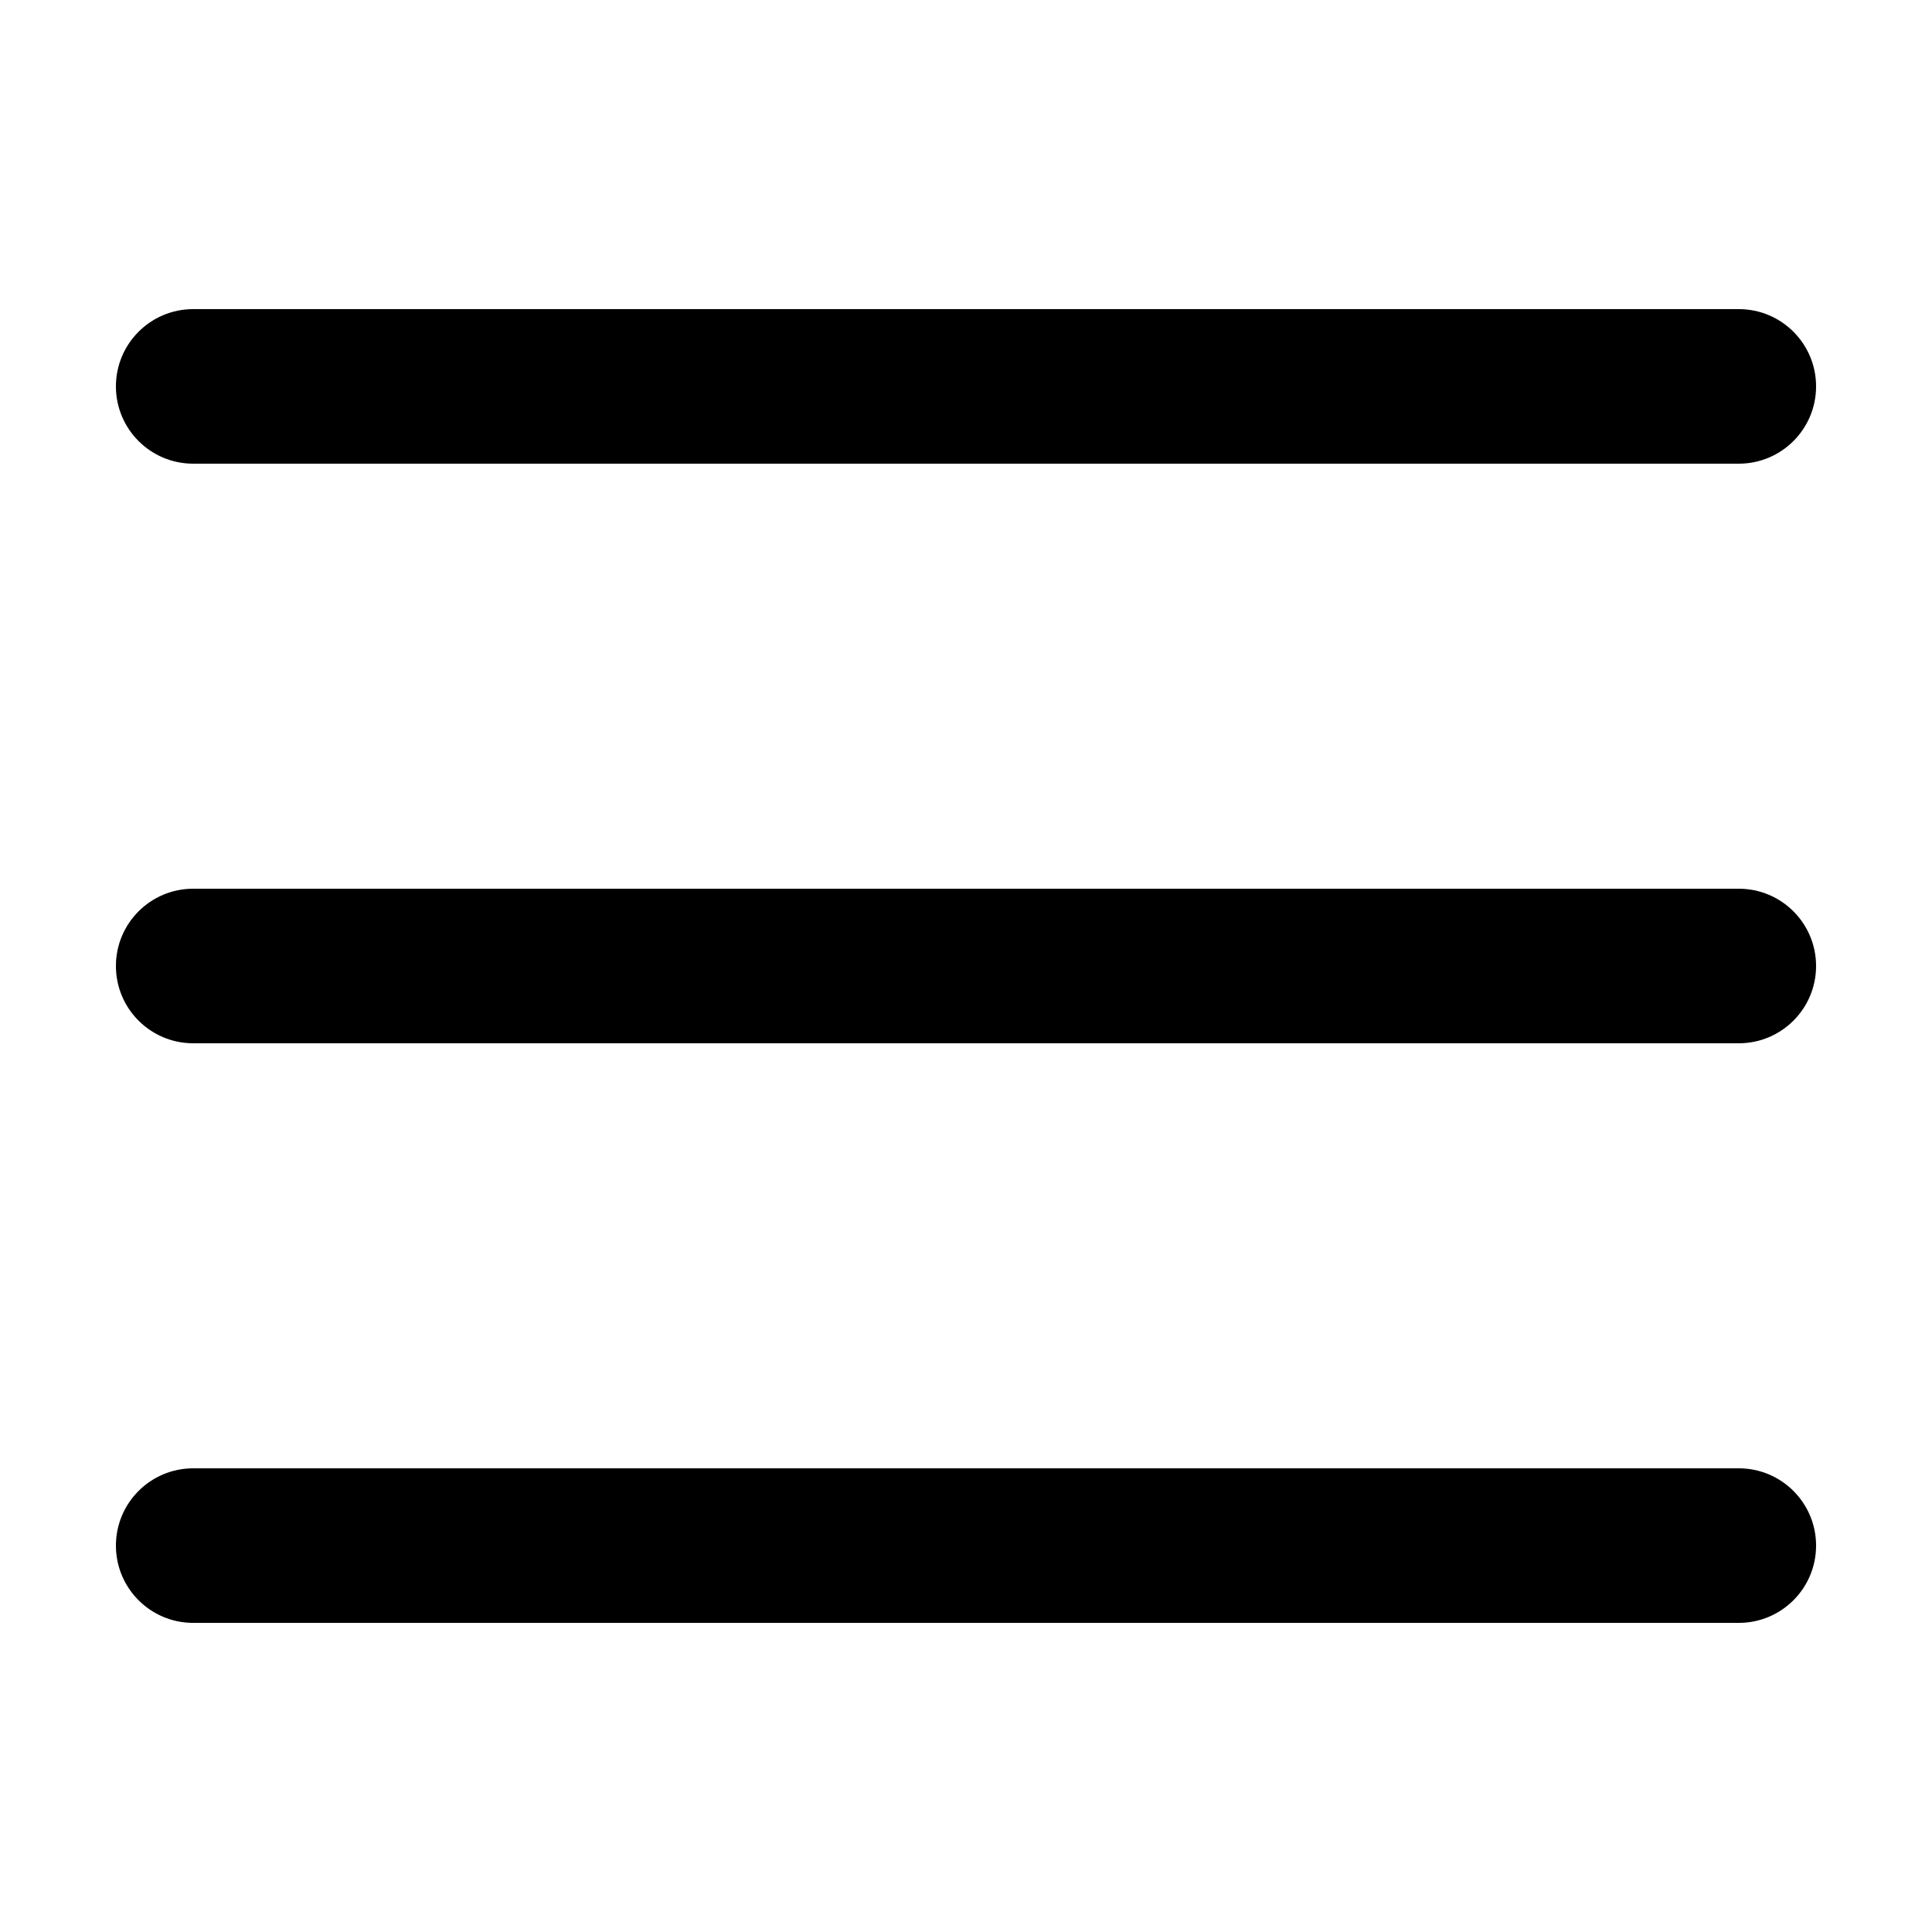
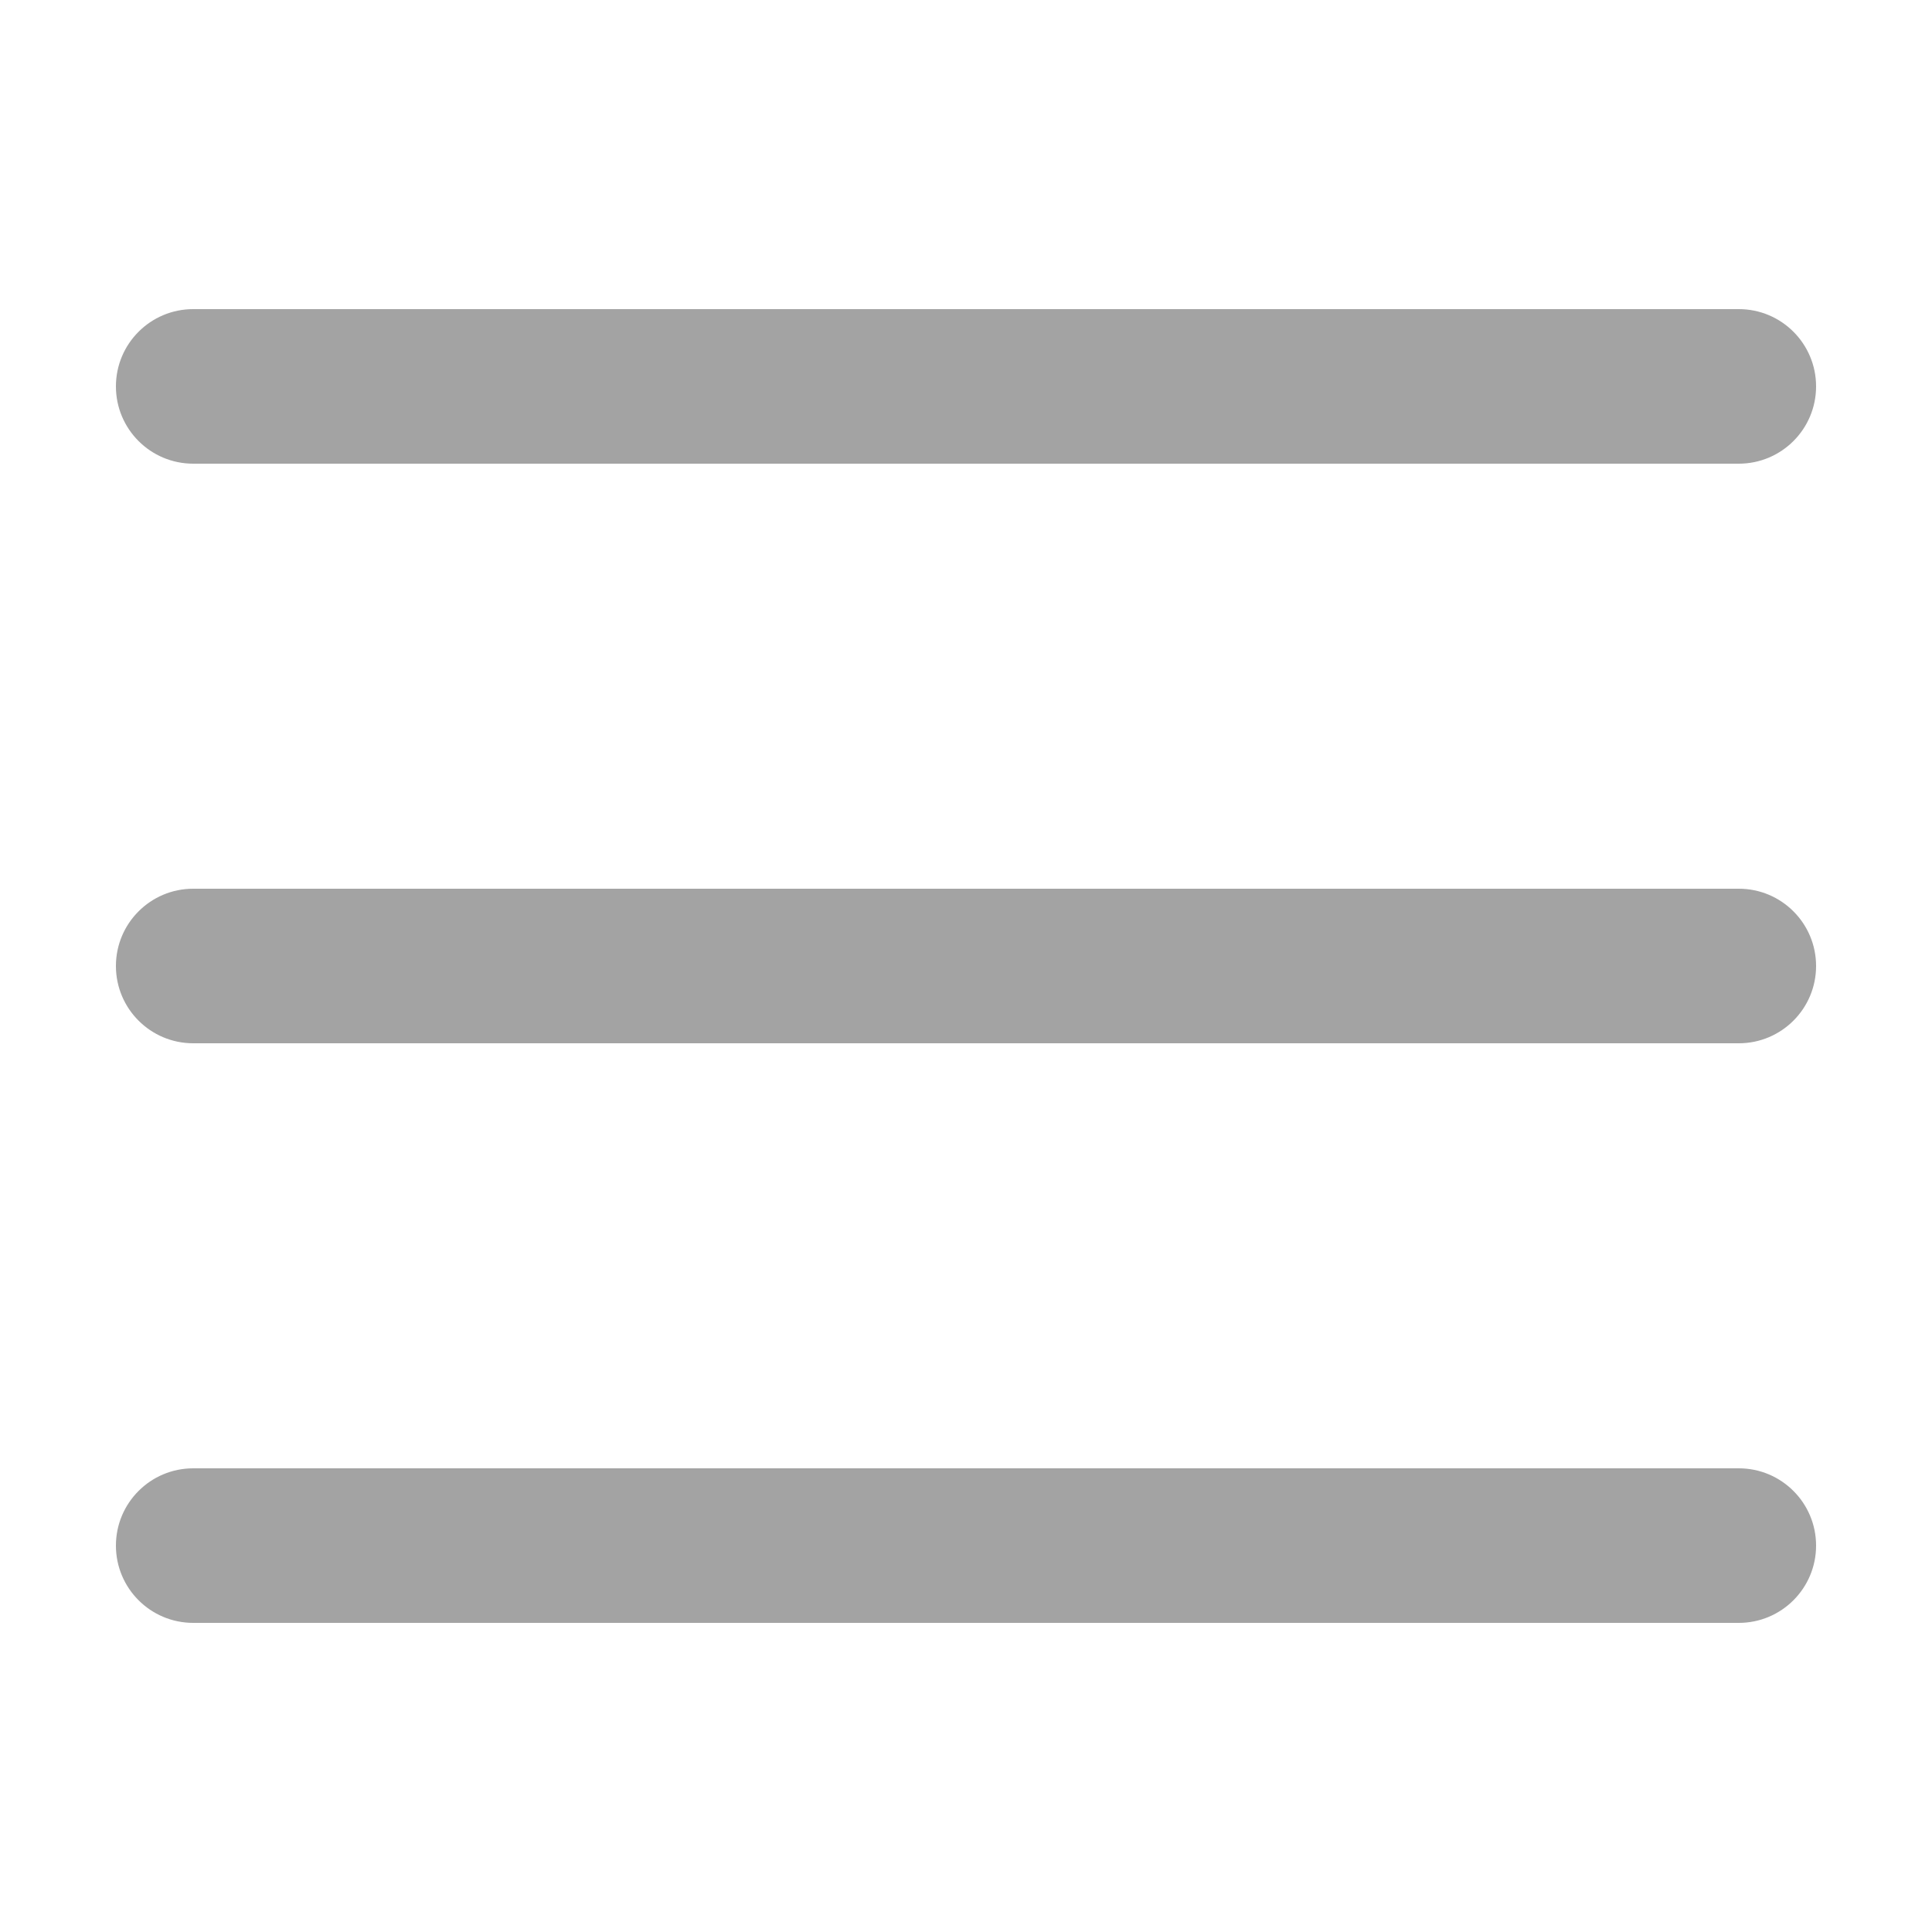
<svg xmlns="http://www.w3.org/2000/svg" viewBox="0 0 50 50" width="50px" height="50px">
-   <path d="M 5 8 A 2 2 0 1 0 5 12 L 45 12 A 2 2 0 1 0 45 8 L 5 8 z M 5 23 A 2 2 0 1 0 5 27 L 45 27 A 2 2 0 1 0 45 23 L 5 23 z M 5 38 A 2 2 0 1 0 5 42 L 45 42 A 2 2 0 1 0 45 38 L 5 38 z" />
+   <path fill="#a3a3a3" d="M 5 8 A 2 2 0 1 0 5 12 L 45 12 A 2 2 0 1 0 45 8 L 5 8 z M 5 23 A 2 2 0 1 0 5 27 L 45 27 A 2 2 0 1 0 45 23 L 5 23 z M 5 38 A 2 2 0 1 0 5 42 L 45 42 A 2 2 0 1 0 45 38 L 5 38 z" />
</svg>
